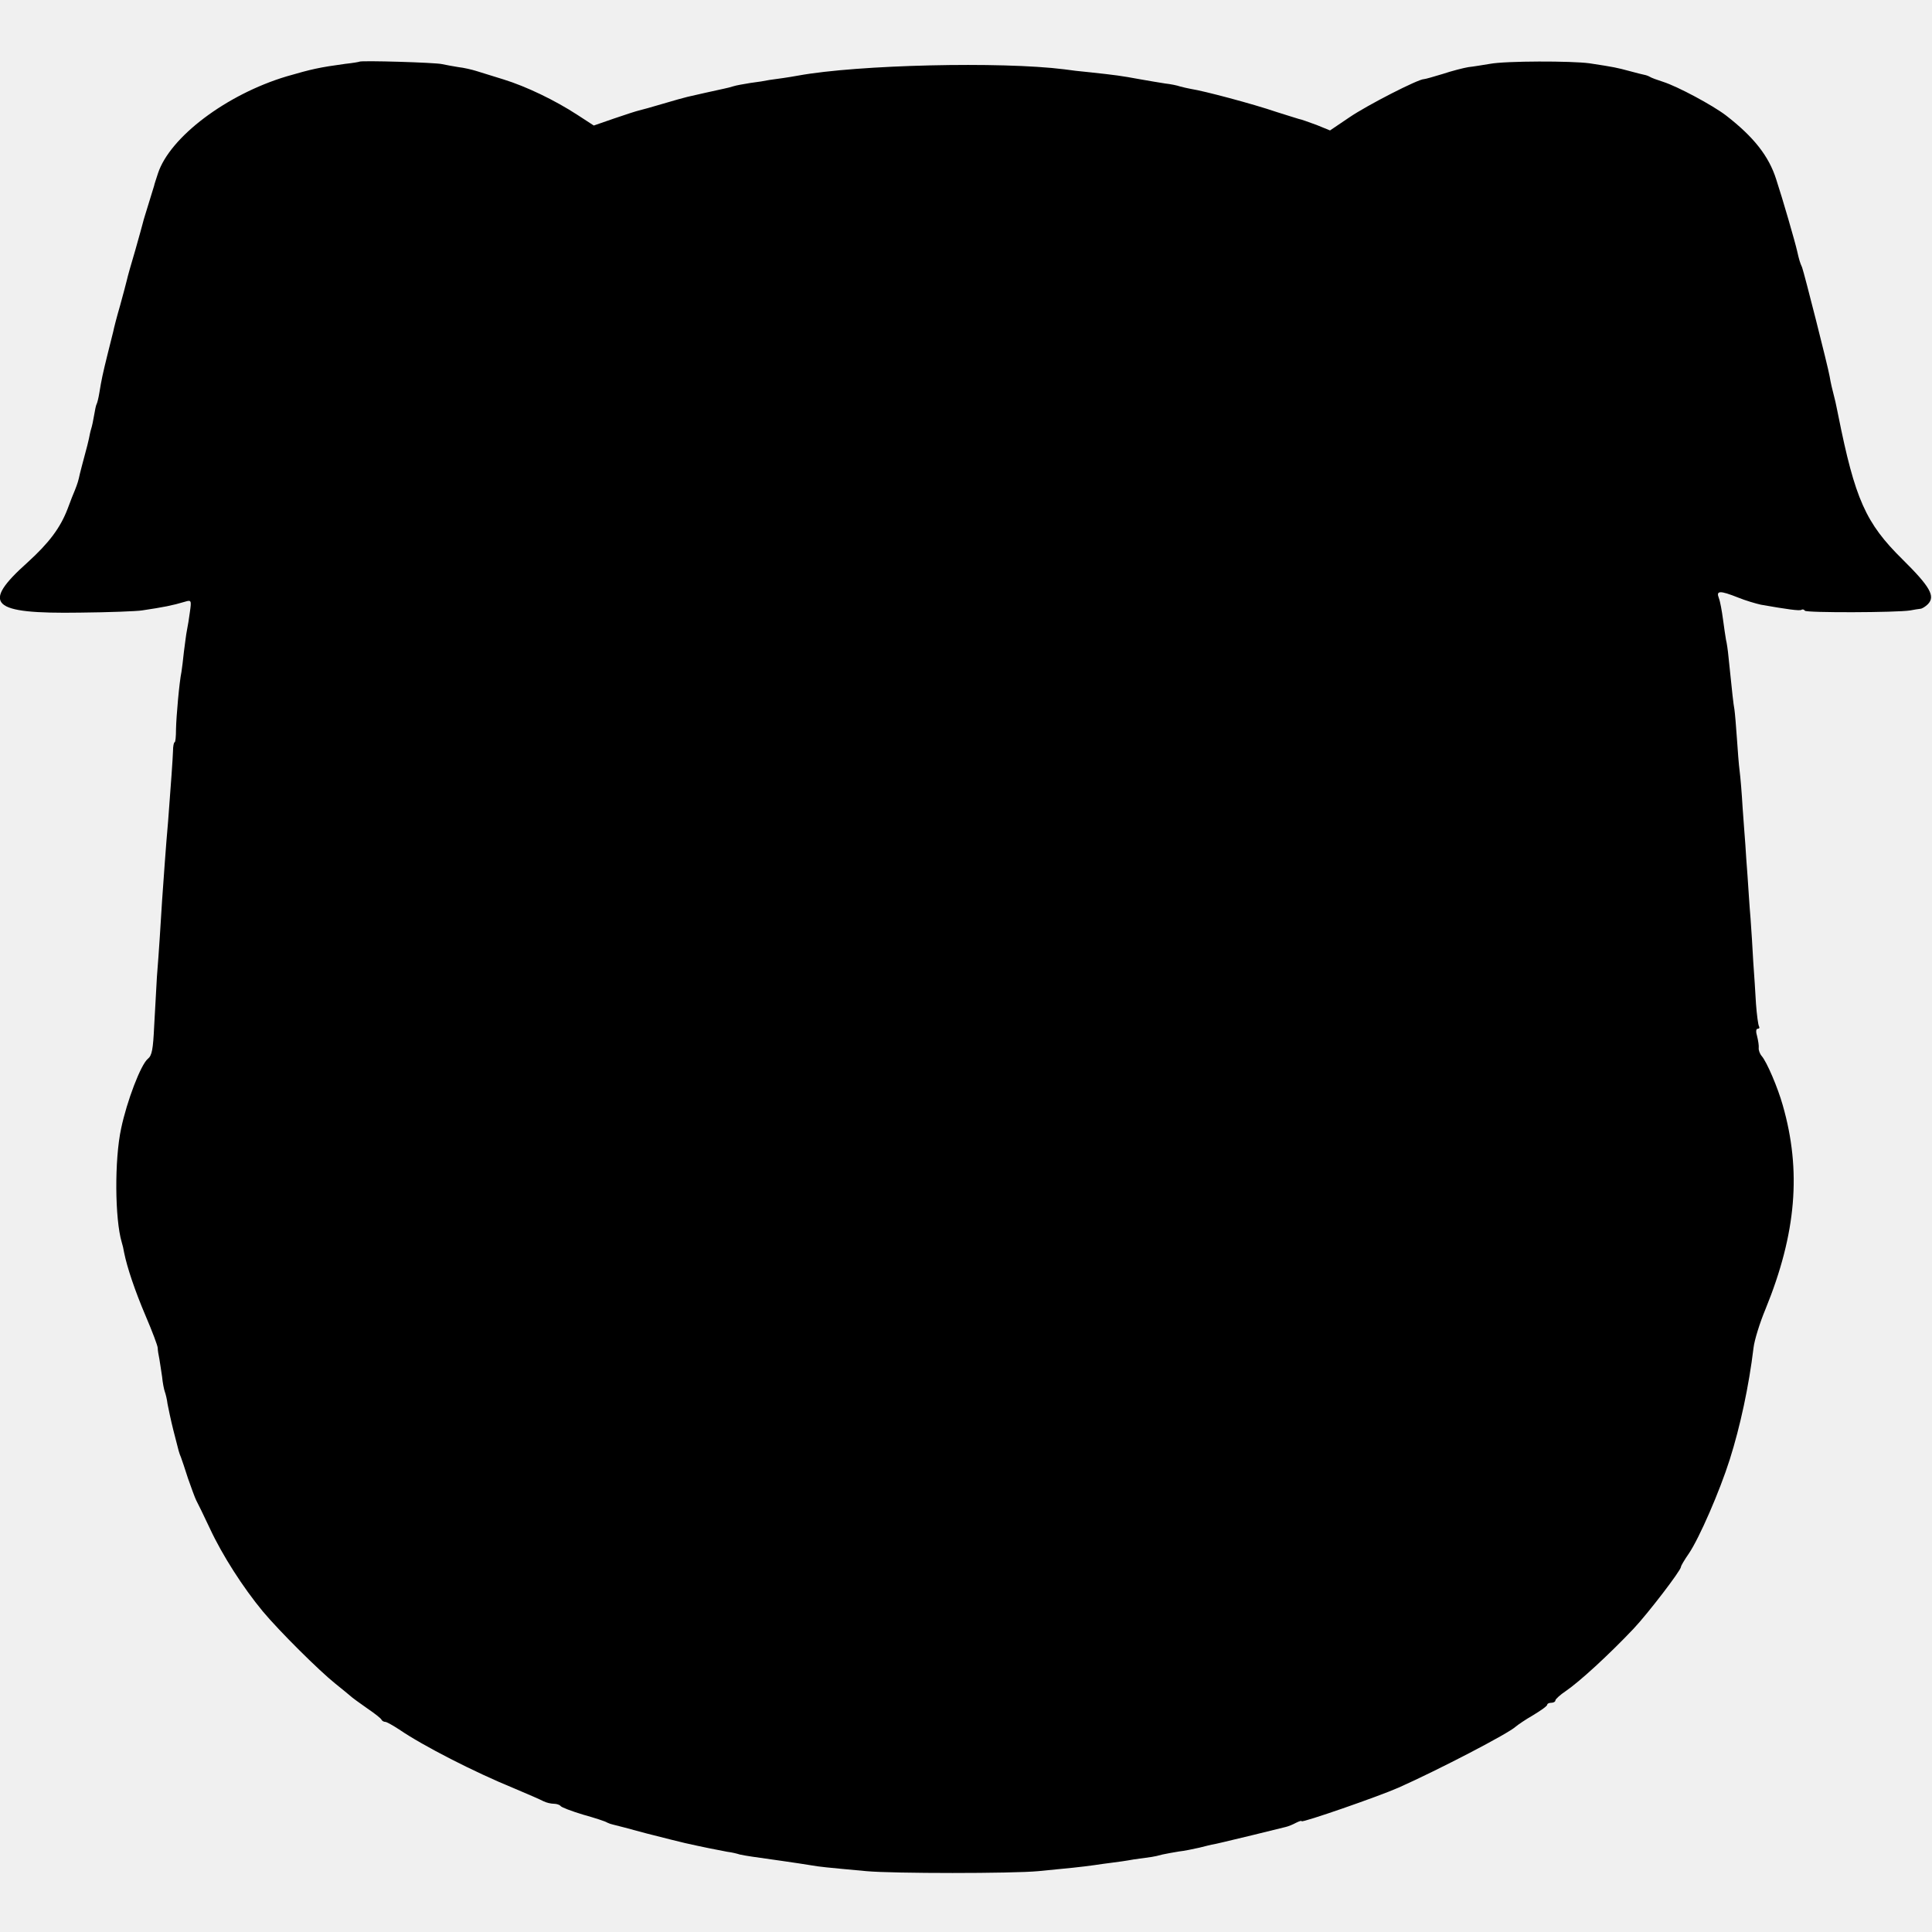
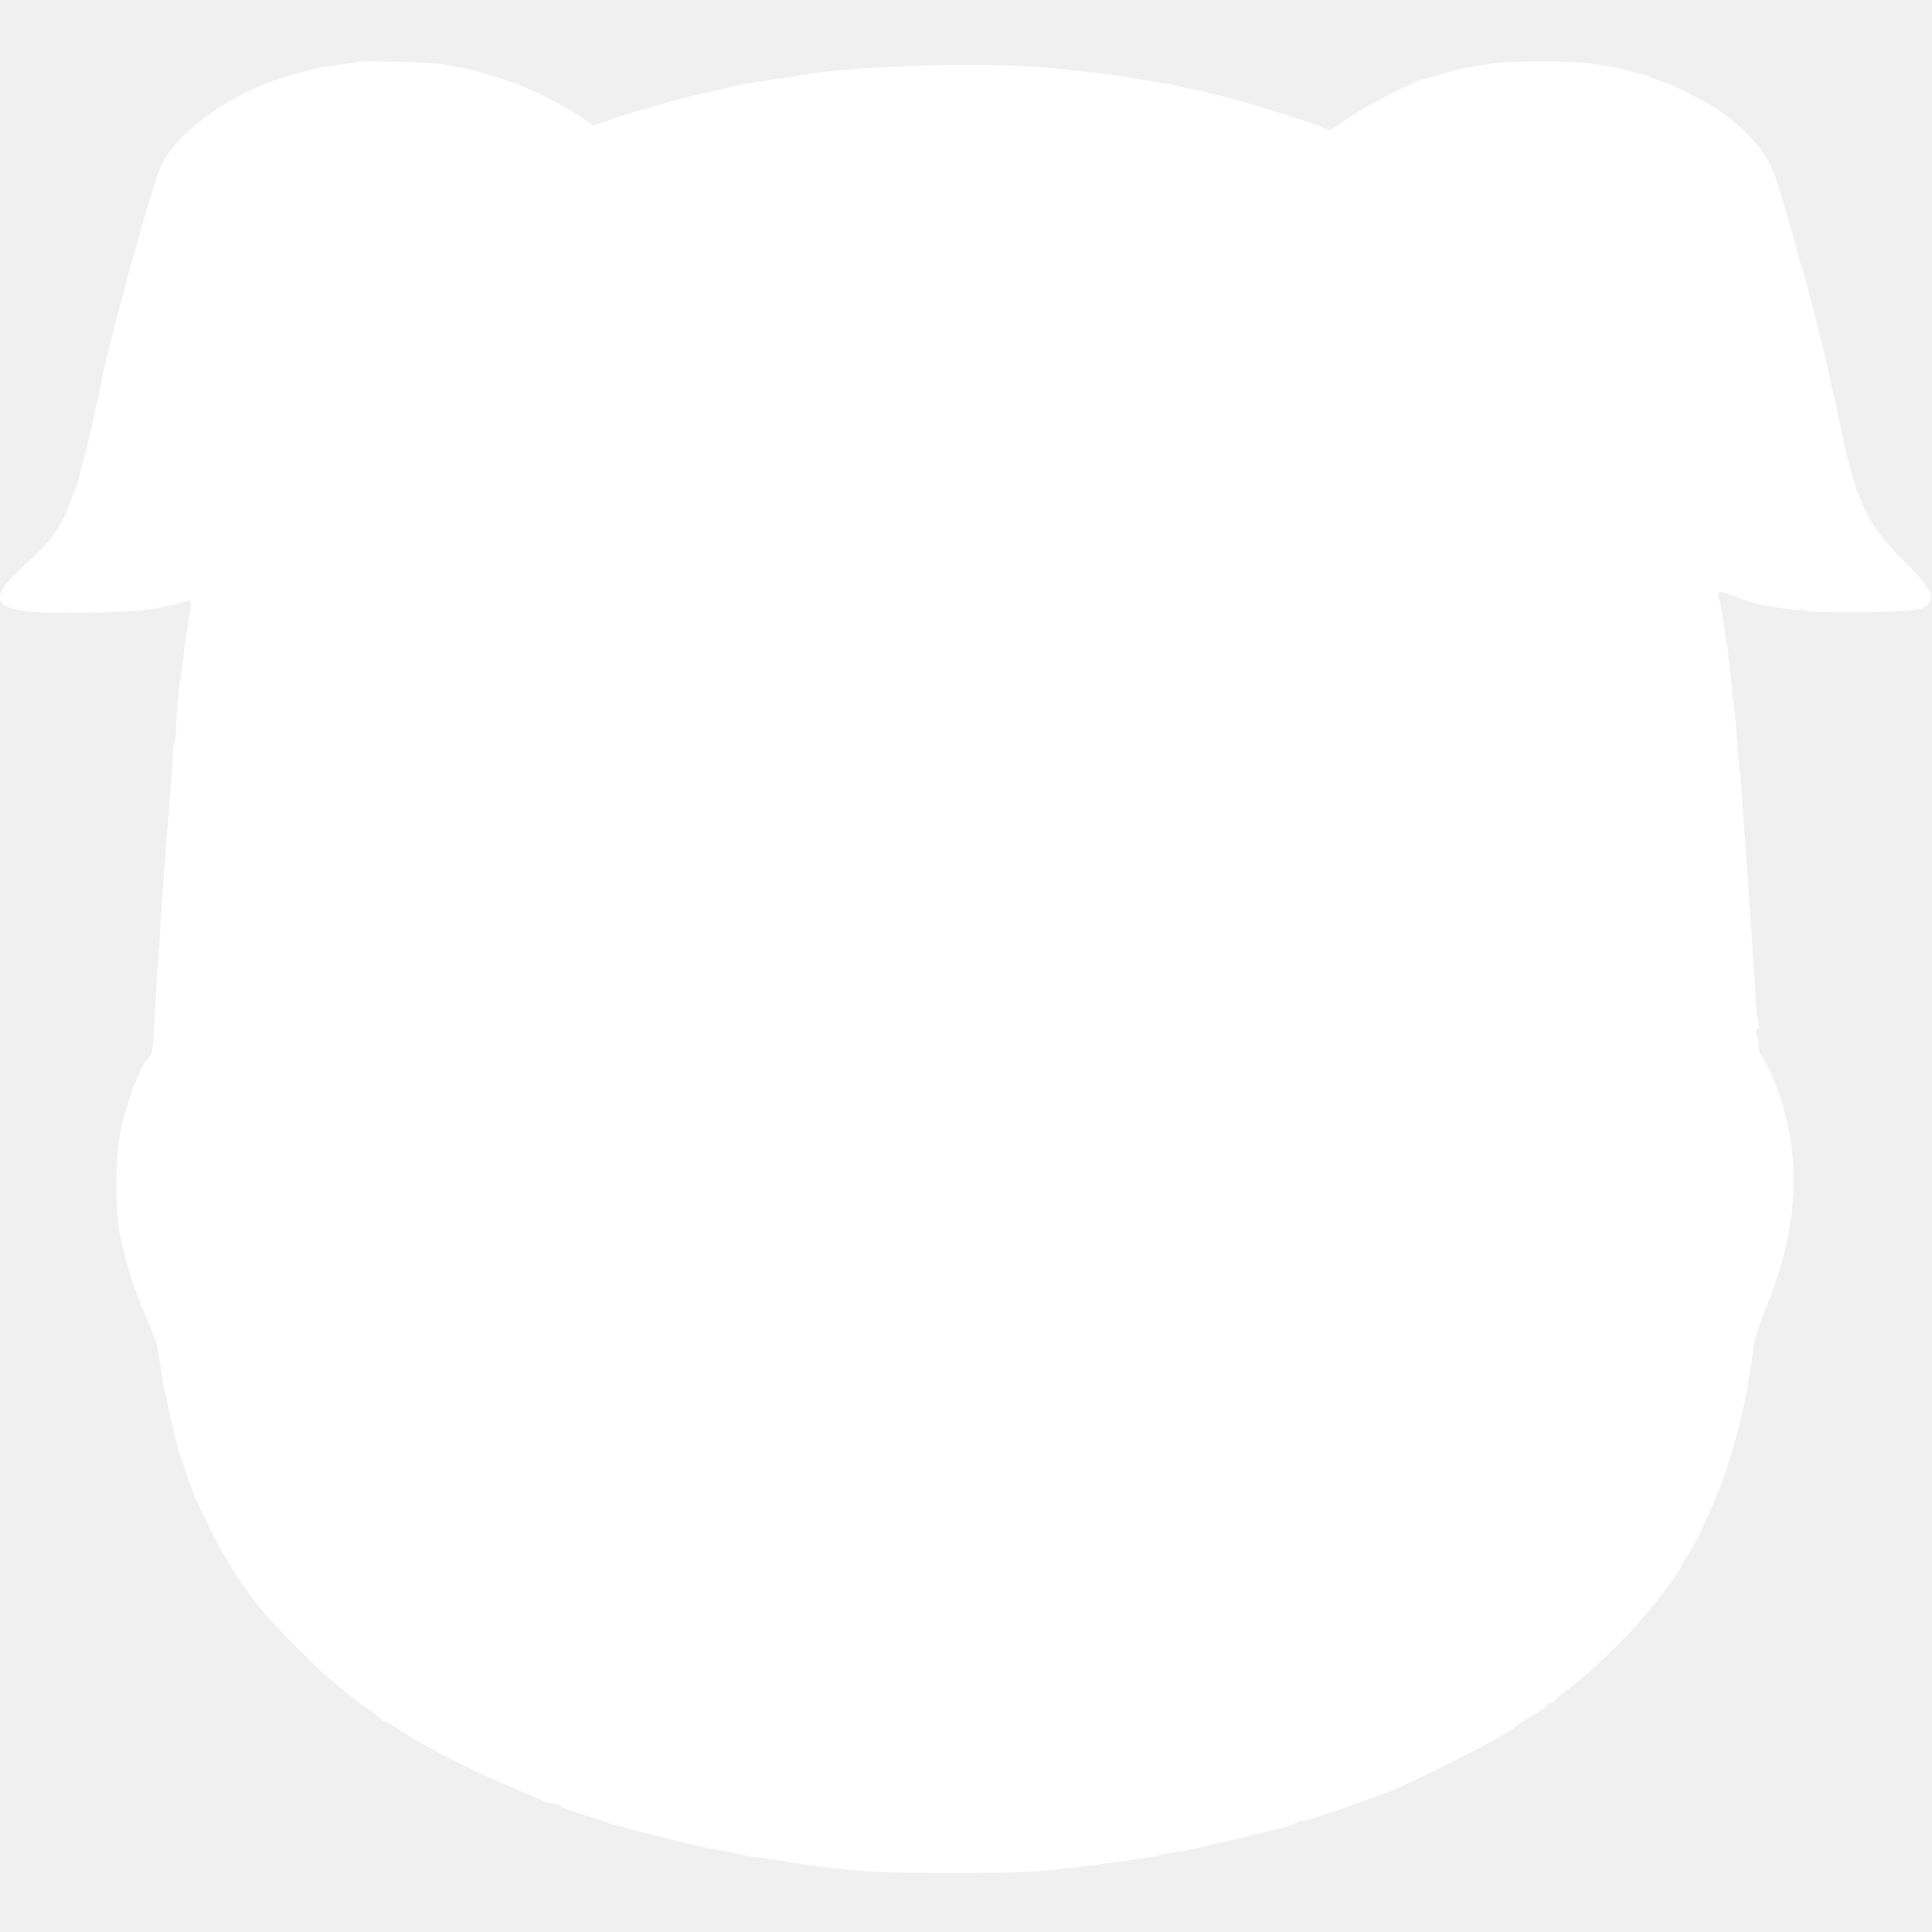
<svg xmlns="http://www.w3.org/2000/svg" version="1.0" width="708pt" height="708pt" viewBox="0 0 708 708" preserveAspectRatio="xMidYMid meet">
-   <g transform="translate(0,708) scale(0.1,-0.1)" fill="#000000" stroke="none">
+   <g transform="translate(0,708) scale(0.1,-0.1)" fill="#ffffff" stroke="none">
    <path d="M1317 6854 c-1 -1 -24 -5 -52 -8 -95 -13 -122 -19 -215 -46 -220 -66 -427 -222 -471 -355 -7 -22 -14 -42 -14 -45 -1 -3 -10 -32 -20 -65 -10 -33 -20 -64 -21 -70 -1 -5 -14 -51 -28 -101 -15 -50 -29 -100 -31 -110 -2 -10 -14 -53 -25 -94 -12 -41 -23 -84 -25 -95 -3 -11 -12 -49 -21 -84 -18 -73 -22 -92 -30 -141 -3 -19 -8 -38 -10 -41 -2 -3 -6 -21 -9 -40 -3 -19 -8 -42 -11 -51 -3 -9 -6 -25 -8 -35 -2 -10 -9 -38 -16 -63 -7 -25 -14 -54 -17 -65 -6 -28 -9 -37 -18 -60 -5 -11 -17 -42 -27 -69 -27 -71 -69 -126 -147 -197 -172 -154 -136 -189 192 -184 106 1 208 5 227 8 80 12 111 18 158 32 23 7 24 5 18 -37 -3 -23 -8 -54 -11 -68 -3 -14 -7 -49 -11 -78 -3 -29 -7 -62 -9 -74 -8 -38 -19 -163 -20 -210 0 -27 -2 -48 -5 -48 -3 0 -6 -15 -6 -32 -1 -30 -7 -114 -18 -258 -8 -88 -17 -220 -22 -290 -5 -80 -11 -181 -19 -280 -2 -41 -7 -122 -10 -180 -4 -85 -8 -108 -23 -120 -26 -21 -77 -155 -98 -255 -25 -115 -23 -333 2 -417 3 -9 7 -26 9 -39 11 -54 39 -138 79 -232 24 -56 44 -109 44 -117 0 -8 3 -26 6 -40 2 -14 7 -43 10 -65 2 -22 7 -47 10 -55 3 -8 8 -28 10 -45 3 -16 12 -59 21 -95 22 -87 21 -83 28 -100 3 -8 15 -43 26 -78 12 -34 25 -70 30 -80 5 -9 28 -56 50 -103 46 -99 122 -217 194 -304 61 -73 206 -217 266 -265 24 -19 49 -40 55 -45 6 -6 34 -26 61 -45 28 -19 51 -37 53 -42 2 -4 8 -8 14 -8 5 0 28 -13 51 -28 86 -59 275 -156 422 -216 50 -21 98 -42 107 -47 10 -5 27 -9 37 -9 11 0 22 -4 25 -8 3 -5 40 -19 83 -32 43 -12 83 -25 88 -29 6 -3 15 -6 20 -7 6 -1 62 -16 125 -33 63 -16 126 -32 140 -35 57 -13 127 -27 155 -32 17 -2 37 -7 46 -10 10 -2 30 -6 46 -8 36 -5 177 -25 218 -32 29 -5 47 -7 200 -21 98 -9 534 -9 630 0 106 10 163 16 205 22 19 3 49 7 65 9 17 2 53 7 80 12 28 4 57 8 65 9 8 1 26 5 40 9 14 3 41 8 60 11 19 2 53 9 75 14 22 6 42 10 45 11 14 2 54 12 150 35 58 14 113 28 122 30 9 2 26 9 37 15 12 6 21 9 21 6 0 -7 283 91 355 123 146 65 404 199 430 224 7 6 36 26 64 42 28 17 51 33 51 38 0 4 7 7 15 7 8 0 15 4 15 9 0 4 17 20 38 34 50 34 157 132 248 228 52 55 174 214 174 227 0 4 13 26 29 49 38 56 113 228 150 345 38 120 70 268 87 409 3 27 23 92 44 142 113 277 132 507 63 747 -18 64 -58 158 -77 180 -7 8 -12 22 -11 30 1 8 -2 27 -6 43 -5 16 -4 27 2 27 6 0 8 4 5 9 -3 5 -8 42 -11 82 -2 41 -7 110 -10 154 -2 44 -7 116 -10 160 -4 44 -8 114 -11 155 -3 41 -7 93 -8 115 -2 22 -6 83 -10 135 -3 52 -8 113 -11 135 -3 22 -7 76 -10 120 -3 44 -7 91 -9 105 -4 22 -7 49 -22 195 -2 22 -6 49 -9 61 -2 11 -7 45 -11 75 -4 30 -10 64 -15 77 -11 28 3 29 71 2 27 -11 65 -22 83 -26 97 -17 141 -23 148 -19 4 3 10 2 13 -3 5 -8 336 -7 386 1 14 3 30 5 37 6 6 0 19 8 28 17 28 29 8 64 -93 164 -135 133 -174 220 -236 530 -3 14 -7 35 -10 48 -13 51 -17 68 -21 92 -6 36 -94 382 -101 400 -8 18 -11 28 -18 59 -7 32 -53 191 -77 264 -27 85 -82 155 -184 234 -50 38 -177 106 -230 123 -22 7 -44 15 -50 19 -5 3 -14 6 -20 7 -5 1 -30 7 -55 14 -45 12 -53 14 -145 28 -65 9 -307 9 -365 -2 -25 -4 -60 -10 -79 -12 -18 -3 -61 -14 -94 -25 -33 -10 -64 -19 -69 -19 -21 0 -207 -95 -273 -140 l-71 -48 -49 20 c-28 10 -57 21 -65 22 -8 2 -44 14 -80 25 -91 31 -269 78 -315 85 -11 2 -29 6 -40 9 -11 4 -36 9 -55 11 -19 3 -62 10 -95 16 -65 12 -87 15 -180 25 -33 3 -76 8 -95 11 -231 29 -756 17 -975 -23 -16 -3 -41 -7 -55 -9 -14 -2 -36 -5 -50 -7 -14 -3 -45 -8 -70 -11 -25 -4 -53 -9 -62 -12 -9 -3 -25 -7 -35 -9 -10 -2 -40 -9 -68 -15 -27 -6 -57 -13 -66 -15 -9 -2 -49 -13 -89 -25 -40 -12 -80 -23 -89 -25 -9 -2 -49 -15 -90 -29 l-75 -26 -60 39 c-83 54 -187 104 -271 130 -38 12 -83 26 -100 31 -16 5 -46 12 -65 14 -19 3 -46 8 -60 11 -24 6 -297 14 -303 9z" />
  </g>
</svg>
